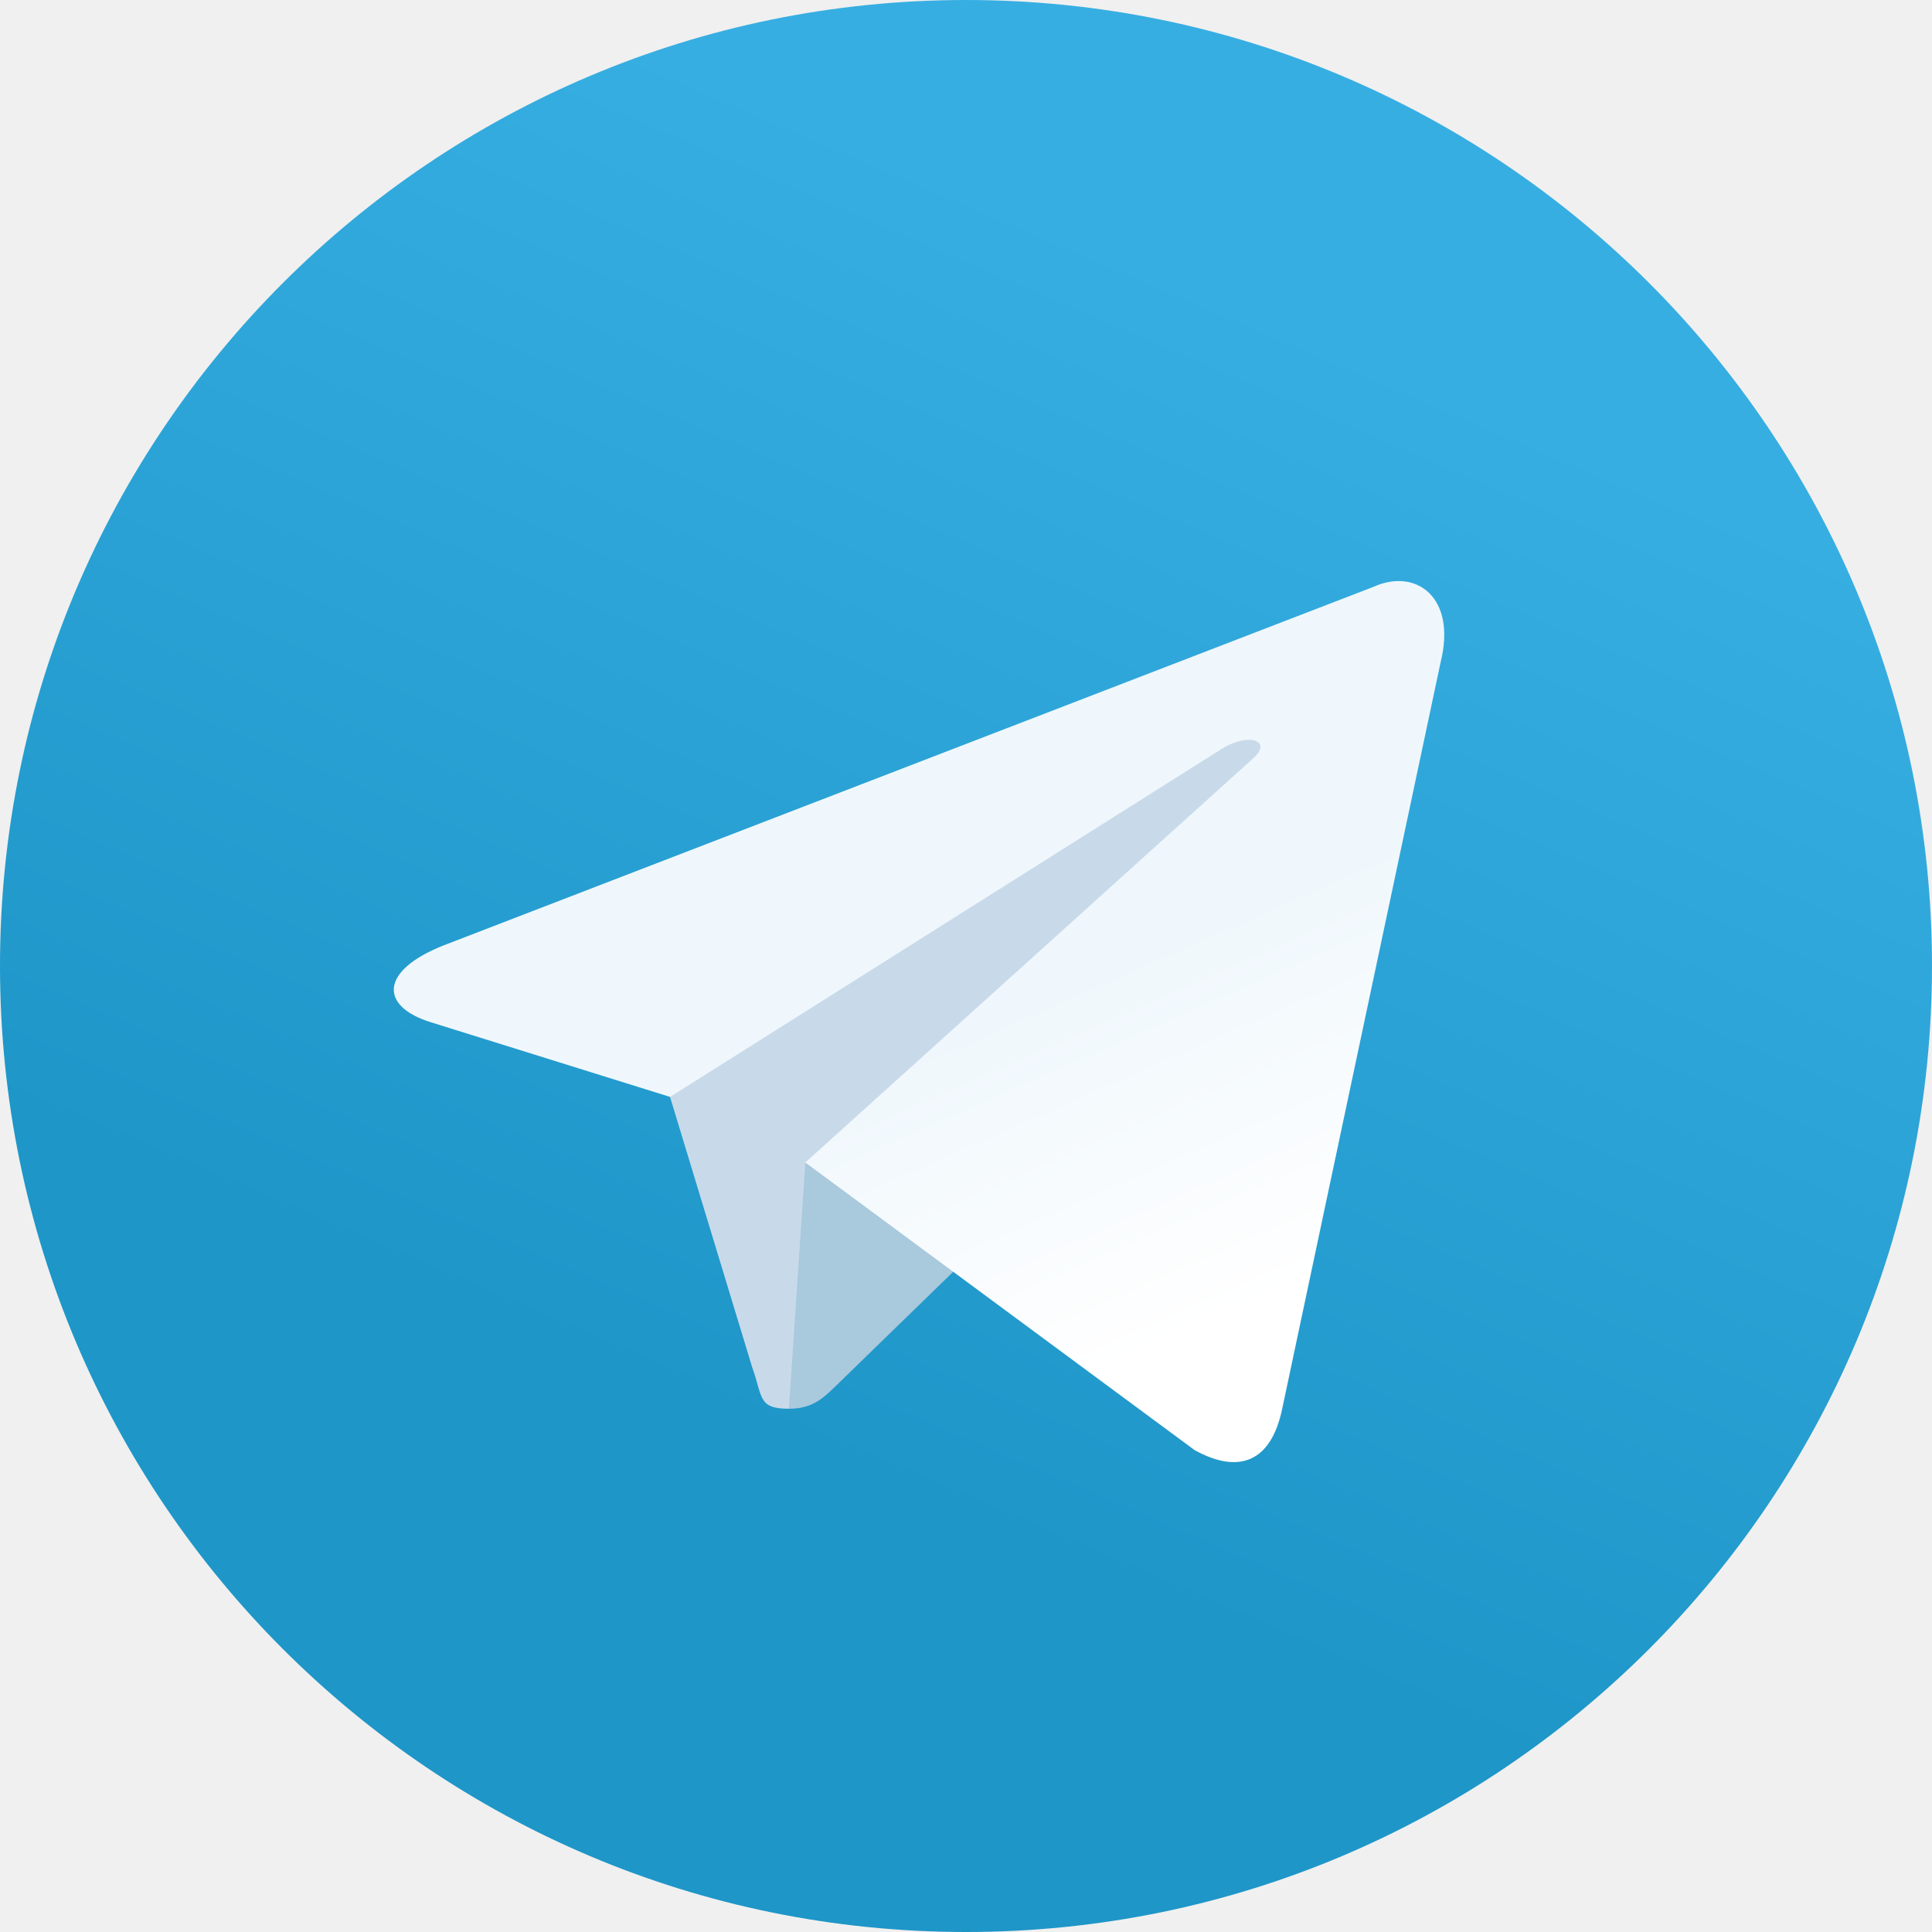
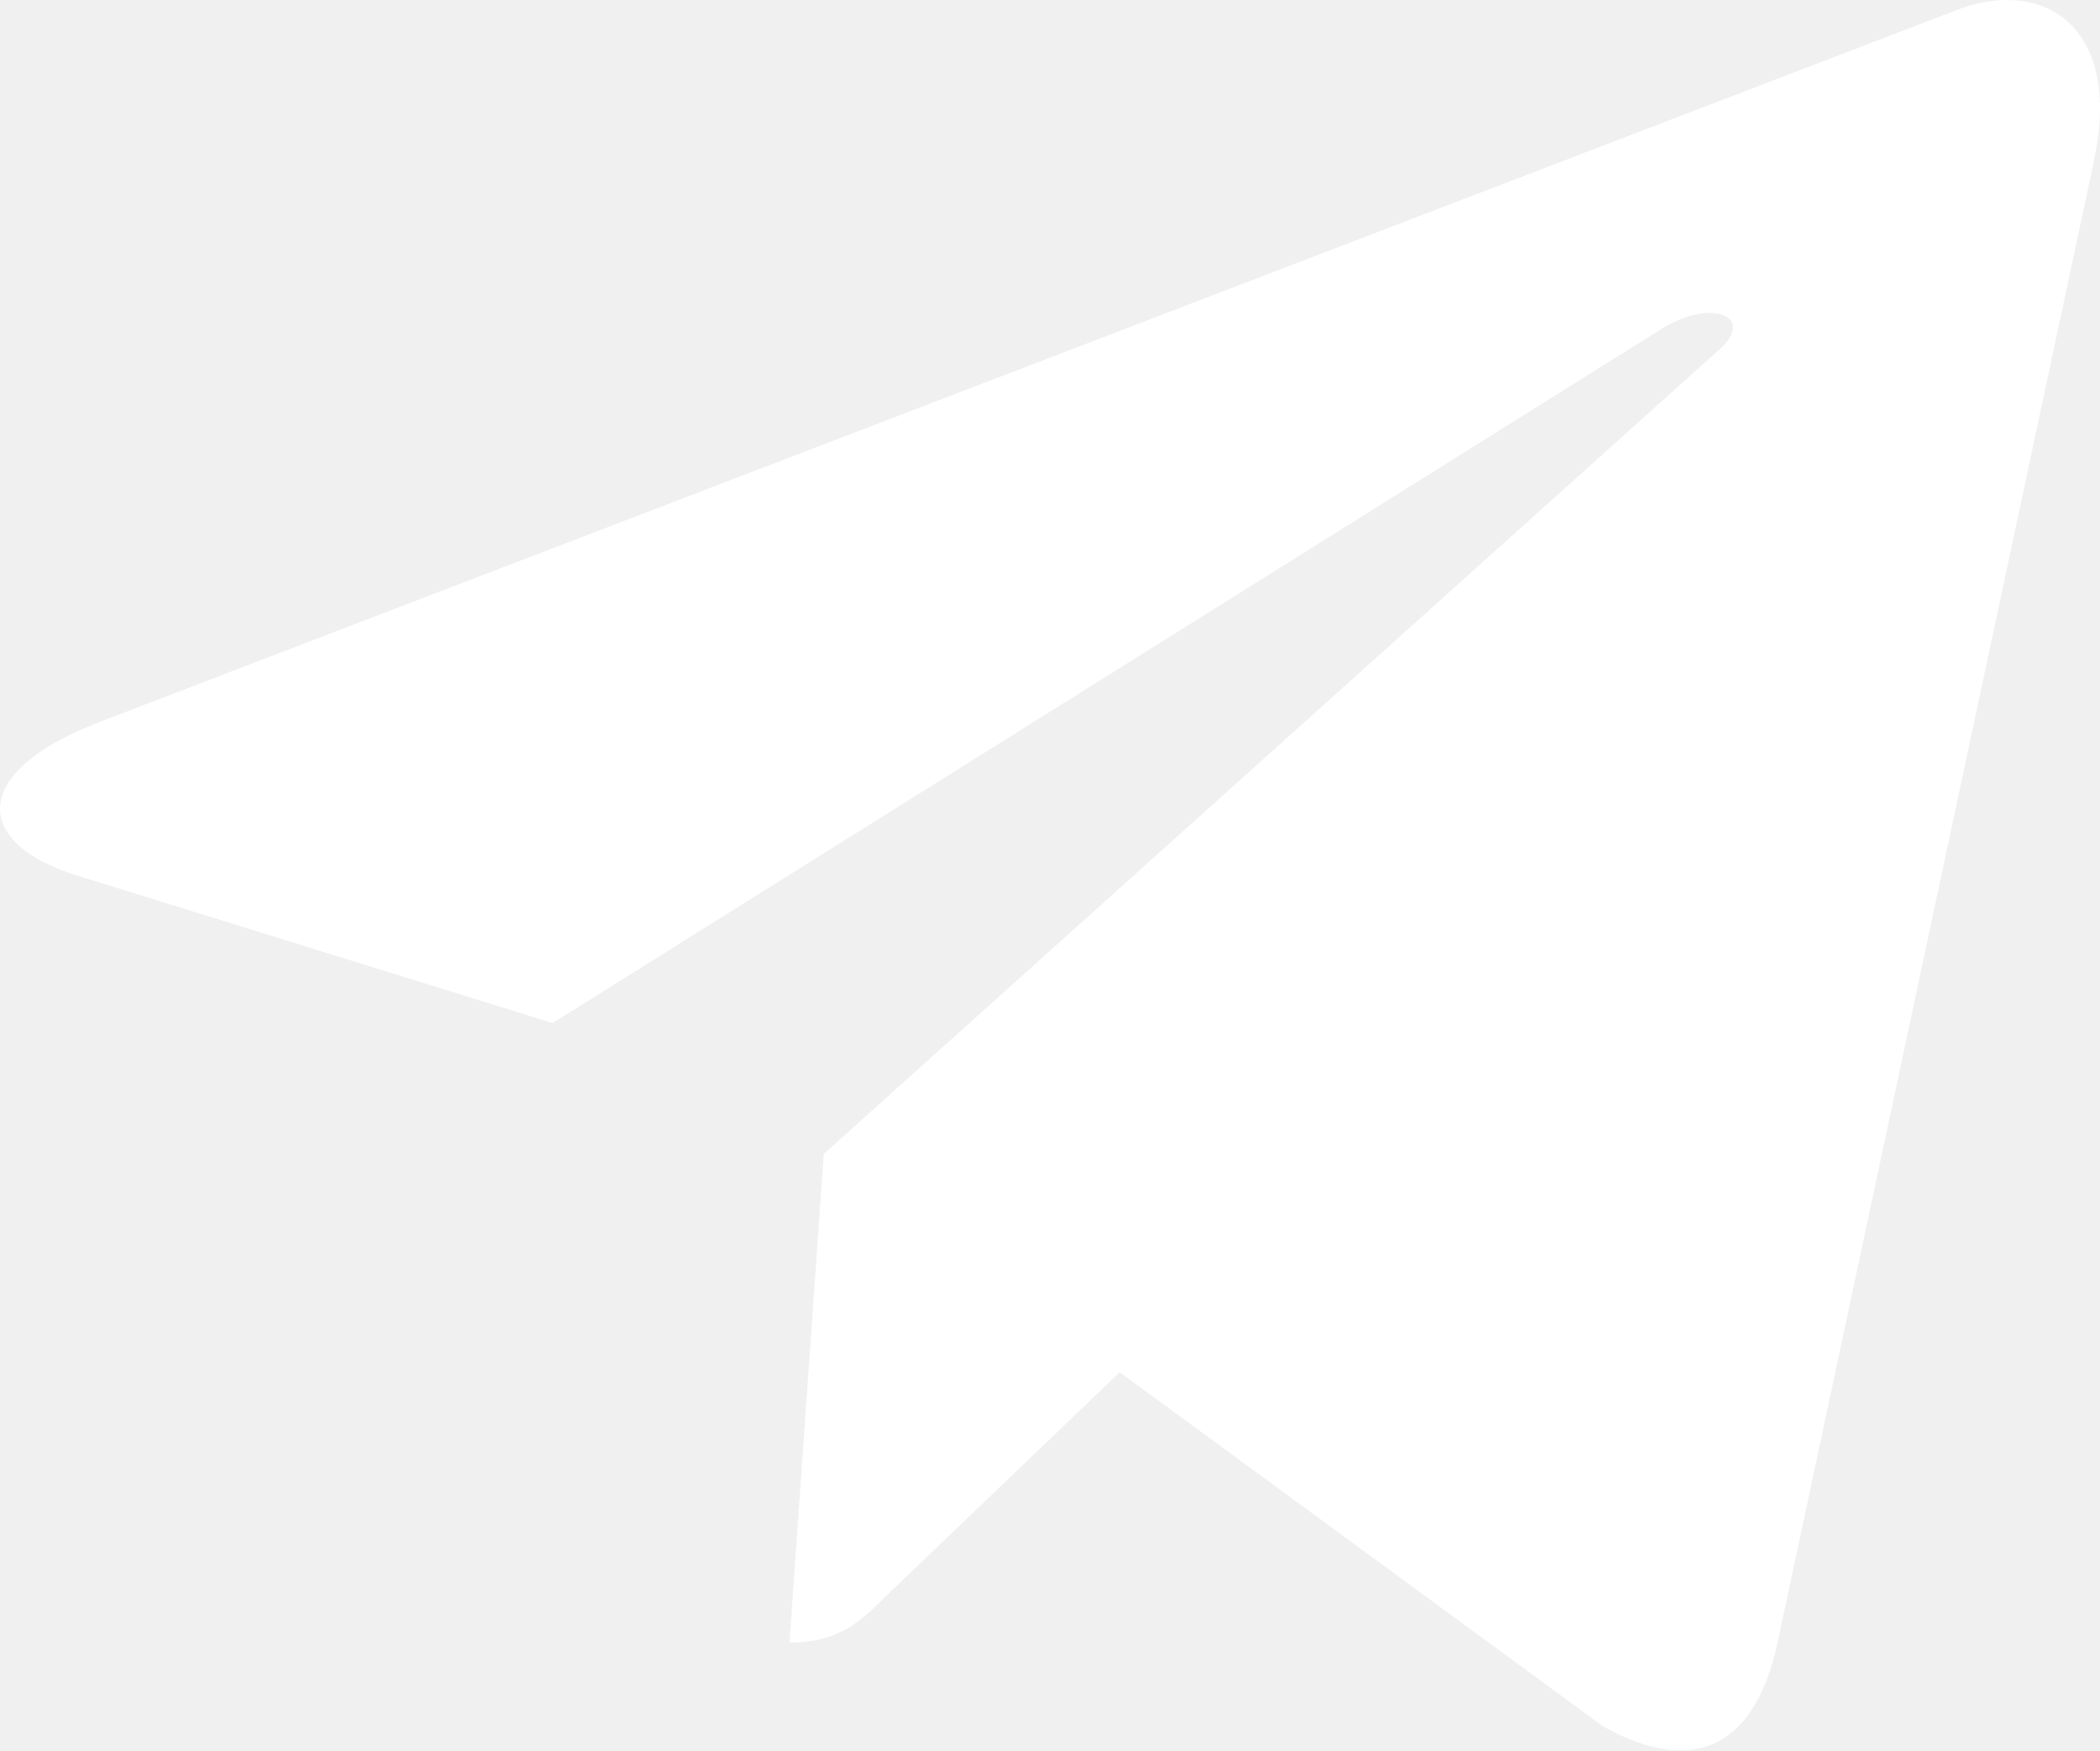
- <svg xmlns="http://www.w3.org/2000/svg" viewBox="0 0 240 240">
-   <defs>
-     <linearGradient id="b" x1="0.667" y1="0.167" x2="0.417" y2="0.75">
-       <stop stop-color="#37aee2" offset="0" />
-       <stop stop-color="#1e96c8" offset="1" />
-     </linearGradient>
-     <linearGradient id="w" x1="0.66" y1="0.437" x2="0.851" y2="0.802">
-       <stop stop-color="#eff7fc" offset="0" />
-       <stop stop-color="#fff" offset="1" />
-     </linearGradient>
-   </defs>
-   <circle cx="120" cy="120" r="120" fill="url(#b)" />
-   <path fill="#c8daea" d="m98 175c-3.888 0-3.227-1.468-4.568-5.17L82 132.206 170 80" />
-   <path fill="#a9c9dd" d="m98 175c3 0 4.325-1.372 6-3l16-15.558-19.958-12.035" />
-   <path fill="url(#w)" d="m100.04 144.41 48.36 35.729c5.519 3.045 9.501 1.468 10.876-5.123l19.685-92.763c2.015-8.08-3.08-11.745-8.359-9.348l-115.59 44.571c-7.89 3.165-7.844 7.567-1.438 9.528l29.663 9.258 68.673-43.325c3.242-1.966 6.217-0.909 3.775 1.258" />
+ <svg xmlns="http://www.w3.org/2000/svg" width="30" height="25" viewBox="0 0 30 25" fill="none">
+   <path d="M1.397 10.321L28.002 0.125C29.237 -0.319 30.315 0.424 29.915 2.28L29.918 2.278L25.387 23.491C25.052 24.995 24.153 25.36 22.895 24.652L15.996 19.598L12.669 22.784C12.301 23.15 11.991 23.459 11.278 23.459L11.768 16.481L24.553 5C25.109 4.513 24.429 4.239 23.695 4.723L7.895 14.611L1.084 12.499C-0.394 12.033 -0.427 11.03 1.397 10.321Z" fill="white" />
</svg>
